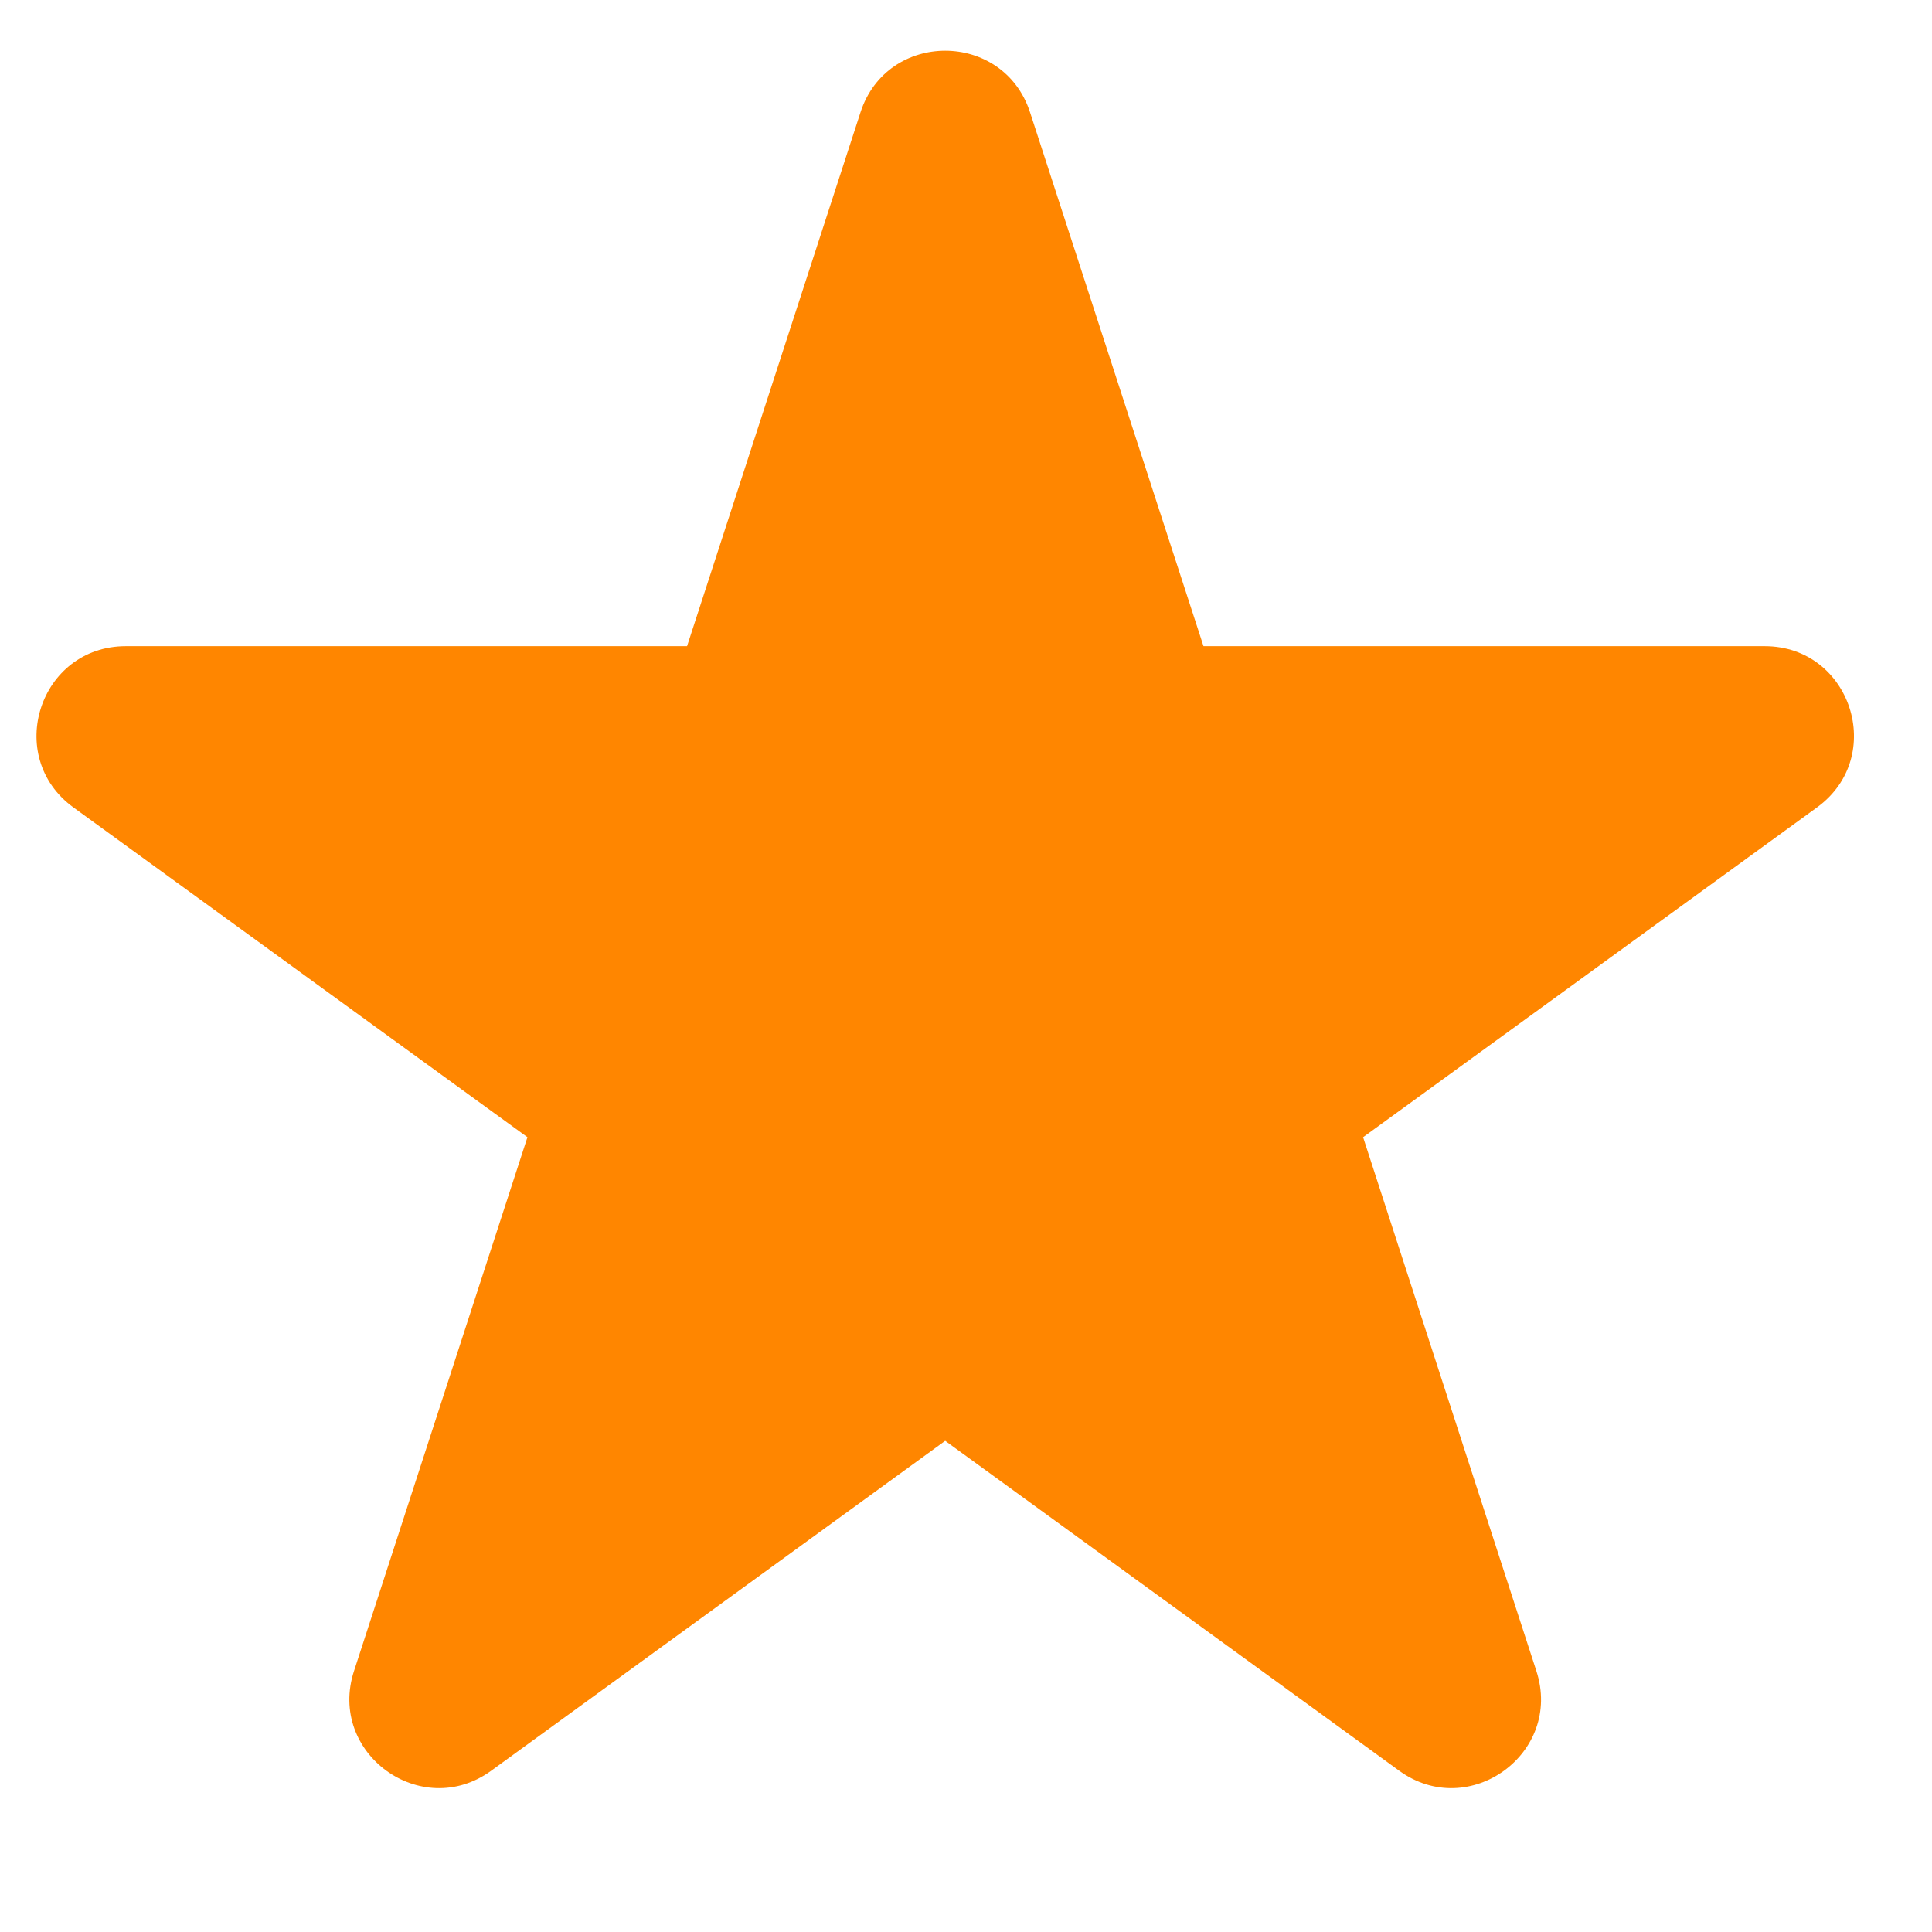
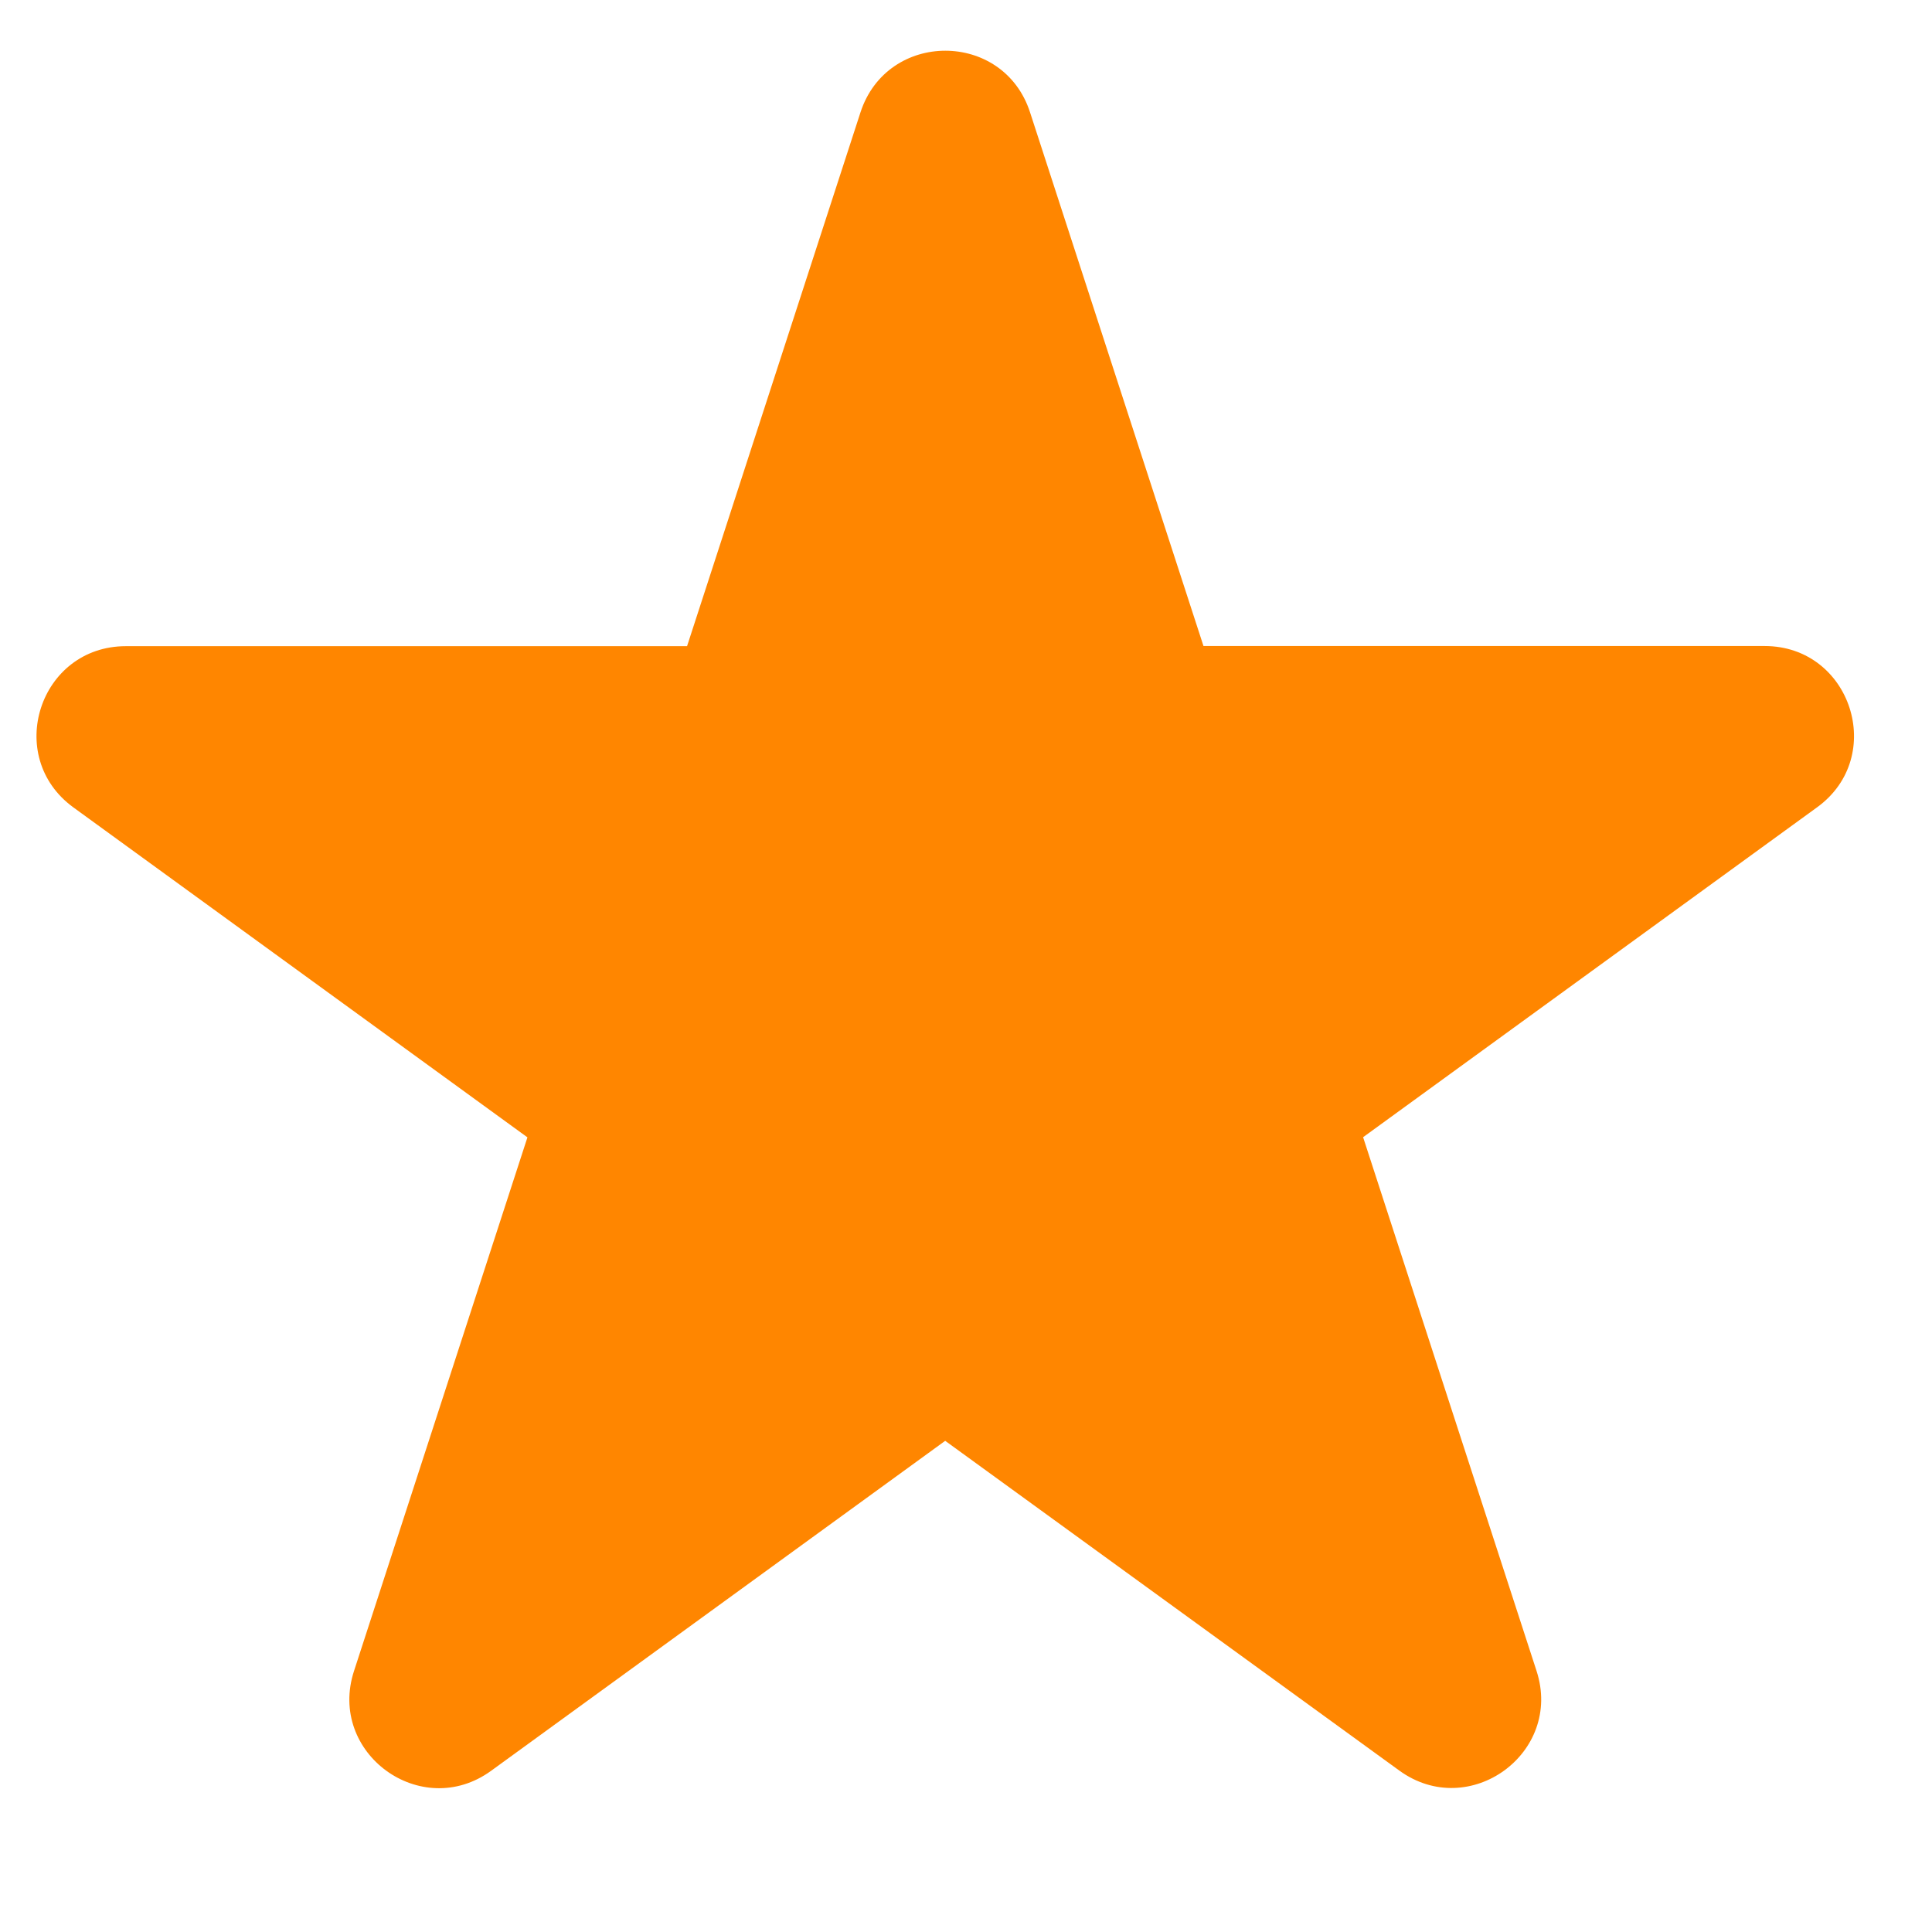
- <svg xmlns="http://www.w3.org/2000/svg" width="13" height="13" viewBox="0 0 13 13" fill="none">
-   <path d="M5.79 0.756C5.969 0.203 6.751 0.203 6.931 0.756L8.098 4.348H11.874C12.455 4.348 12.697 5.091 12.226 5.433L9.172 7.652L10.338 11.244C10.518 11.797 9.885 12.256 9.415 11.915L6.36 9.695L3.305 11.915C2.835 12.256 2.202 11.797 2.382 11.244L3.549 7.652L0.494 5.433C0.024 5.091 0.265 4.348 0.847 4.348H4.623L5.79 0.756Z" fill="#FF8600" />
+ <svg xmlns="http://www.w3.org/2000/svg" width="13" height="13" fill="none">
+   <path d="M5.79.756c.18-.553.962-.553 1.141 0l1.167 3.591h3.776c.581 0 .823.744.353 1.085l-3.055 2.22 1.167 3.591c.18.553-.453 1.012-.923.671L6.36 9.695l-3.055 2.22c-.47.342-1.103-.118-.923-.671l1.167-3.591-3.055-2.22c-.47-.342-.229-1.085.353-1.085h3.776L5.79.756z" fill="#ff8600" />
</svg>
